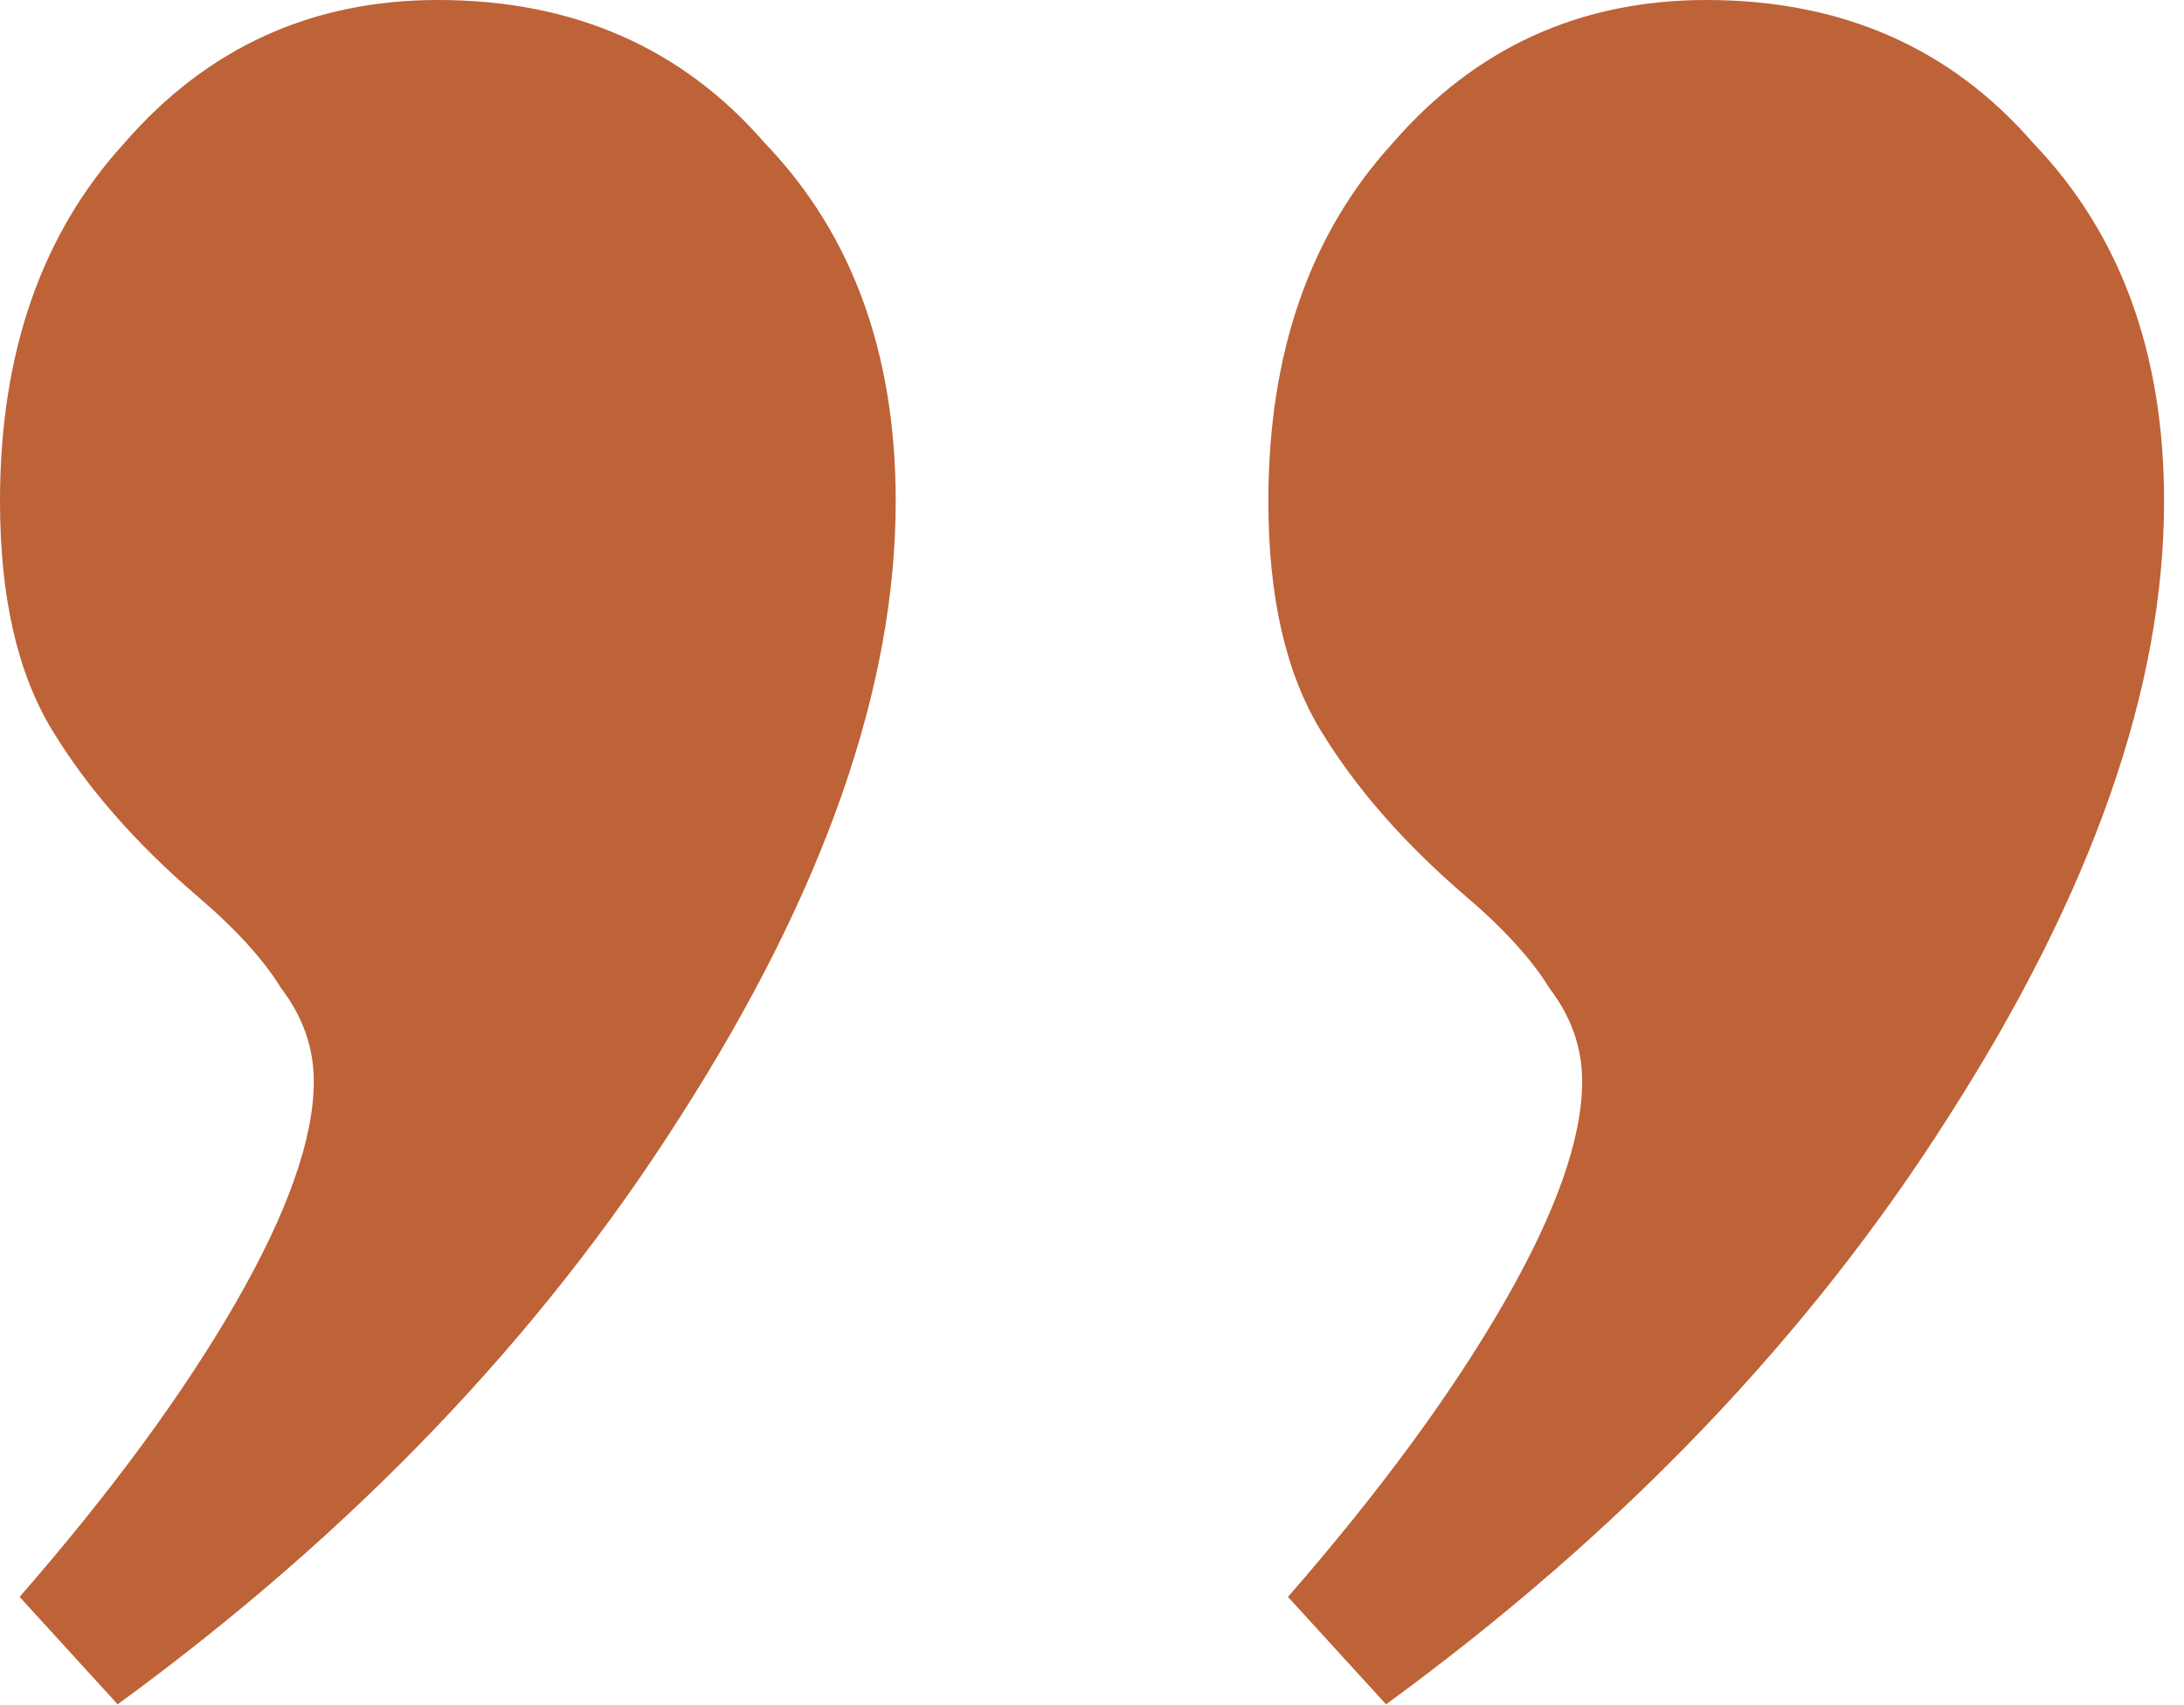
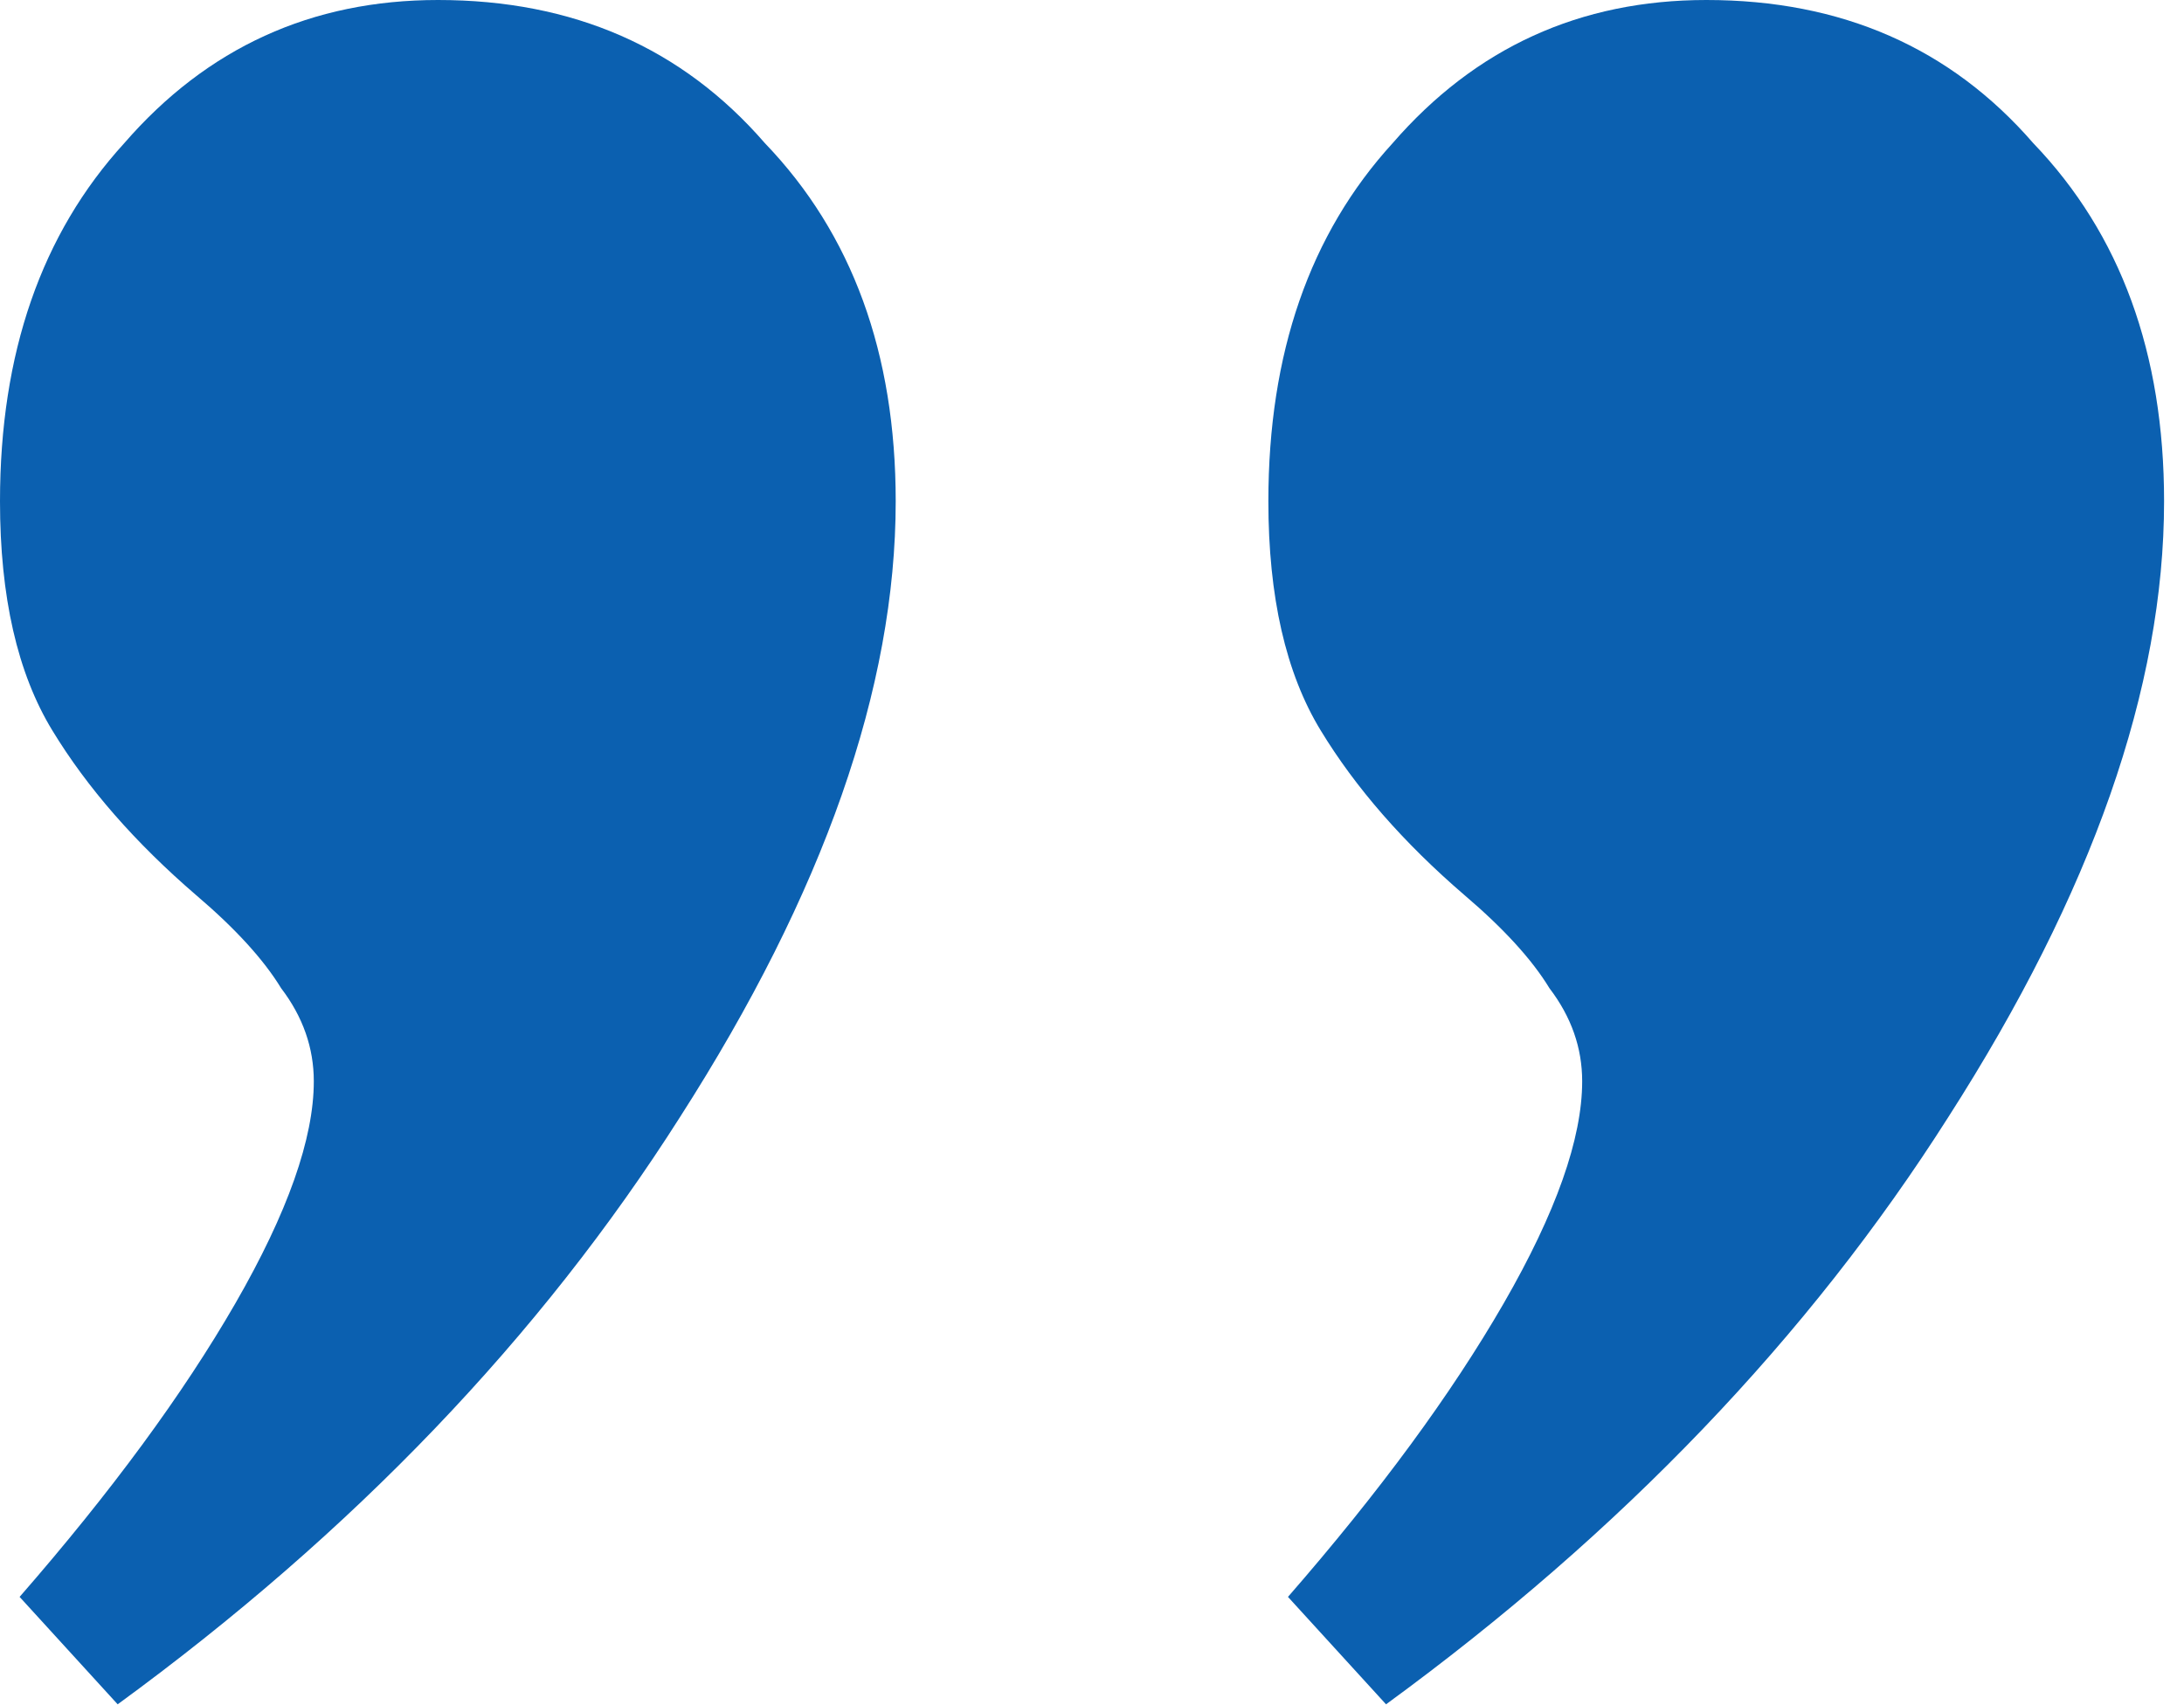
<svg xmlns="http://www.w3.org/2000/svg" width="41" height="32" viewBox="0 0 41 32" fill="none">
-   <path d="M0.368 29.983C2.087 28.011 3.437 26.174 4.419 24.471C5.4 22.767 5.891 21.378 5.891 20.302C5.891 19.675 5.687 19.092 5.278 18.555C4.95 18.017 4.419 17.434 3.682 16.807C2.537 15.821 1.636 14.79 0.982 13.714C0.327 12.639 0 11.204 0 9.412C0 6.633 0.777 4.392 2.332 2.689C3.887 0.896 5.85 0 8.223 0C10.76 0 12.806 0.896 14.36 2.689C15.997 4.392 16.815 6.633 16.815 9.412C16.815 12.908 15.465 16.762 12.765 20.975C10.146 25.098 6.628 28.773 2.209 32L0.368 29.983ZM24.179 29.983C25.897 28.011 27.247 26.174 28.229 24.471C29.211 22.767 29.702 21.378 29.702 20.302C29.702 19.675 29.498 19.092 29.088 18.555C28.761 18.017 28.229 17.434 27.493 16.807C26.347 15.821 25.447 14.79 24.793 13.714C24.138 12.639 23.811 11.204 23.811 9.412C23.811 6.633 24.588 4.392 26.143 2.689C27.698 0.896 29.661 0 32.034 0C34.571 0 36.616 0.896 38.171 2.689C39.807 4.392 40.626 6.633 40.626 9.412C40.626 12.908 39.276 16.762 36.575 20.975C33.957 25.098 30.439 28.773 26.02 32L24.179 29.983Z" fill="#BE6237" />
+   <path d="M0.368 29.983C2.087 28.011 3.437 26.174 4.419 24.471C5.4 22.767 5.891 21.378 5.891 20.302C5.891 19.675 5.687 19.092 5.278 18.555C4.95 18.017 4.419 17.434 3.682 16.807C2.537 15.821 1.636 14.79 0.982 13.714C0.327 12.639 0 11.204 0 9.412C0 6.633 0.777 4.392 2.332 2.689C3.887 0.896 5.85 0 8.223 0C10.76 0 12.806 0.896 14.36 2.689C15.997 4.392 16.815 6.633 16.815 9.412C16.815 12.908 15.465 16.762 12.765 20.975C10.146 25.098 6.628 28.773 2.209 32L0.368 29.983ZM24.179 29.983C25.897 28.011 27.247 26.174 28.229 24.471C29.211 22.767 29.702 21.378 29.702 20.302C29.702 19.675 29.498 19.092 29.088 18.555C28.761 18.017 28.229 17.434 27.493 16.807C26.347 15.821 25.447 14.79 24.793 13.714C24.138 12.639 23.811 11.204 23.811 9.412C23.811 6.633 24.588 4.392 26.143 2.689C27.698 0.896 29.661 0 32.034 0C34.571 0 36.616 0.896 38.171 2.689C39.807 4.392 40.626 6.633 40.626 9.412C40.626 12.908 39.276 16.762 36.575 20.975C33.957 25.098 30.439 28.773 26.02 32L24.179 29.983Z" fill="#0B60B0" />
</svg>
